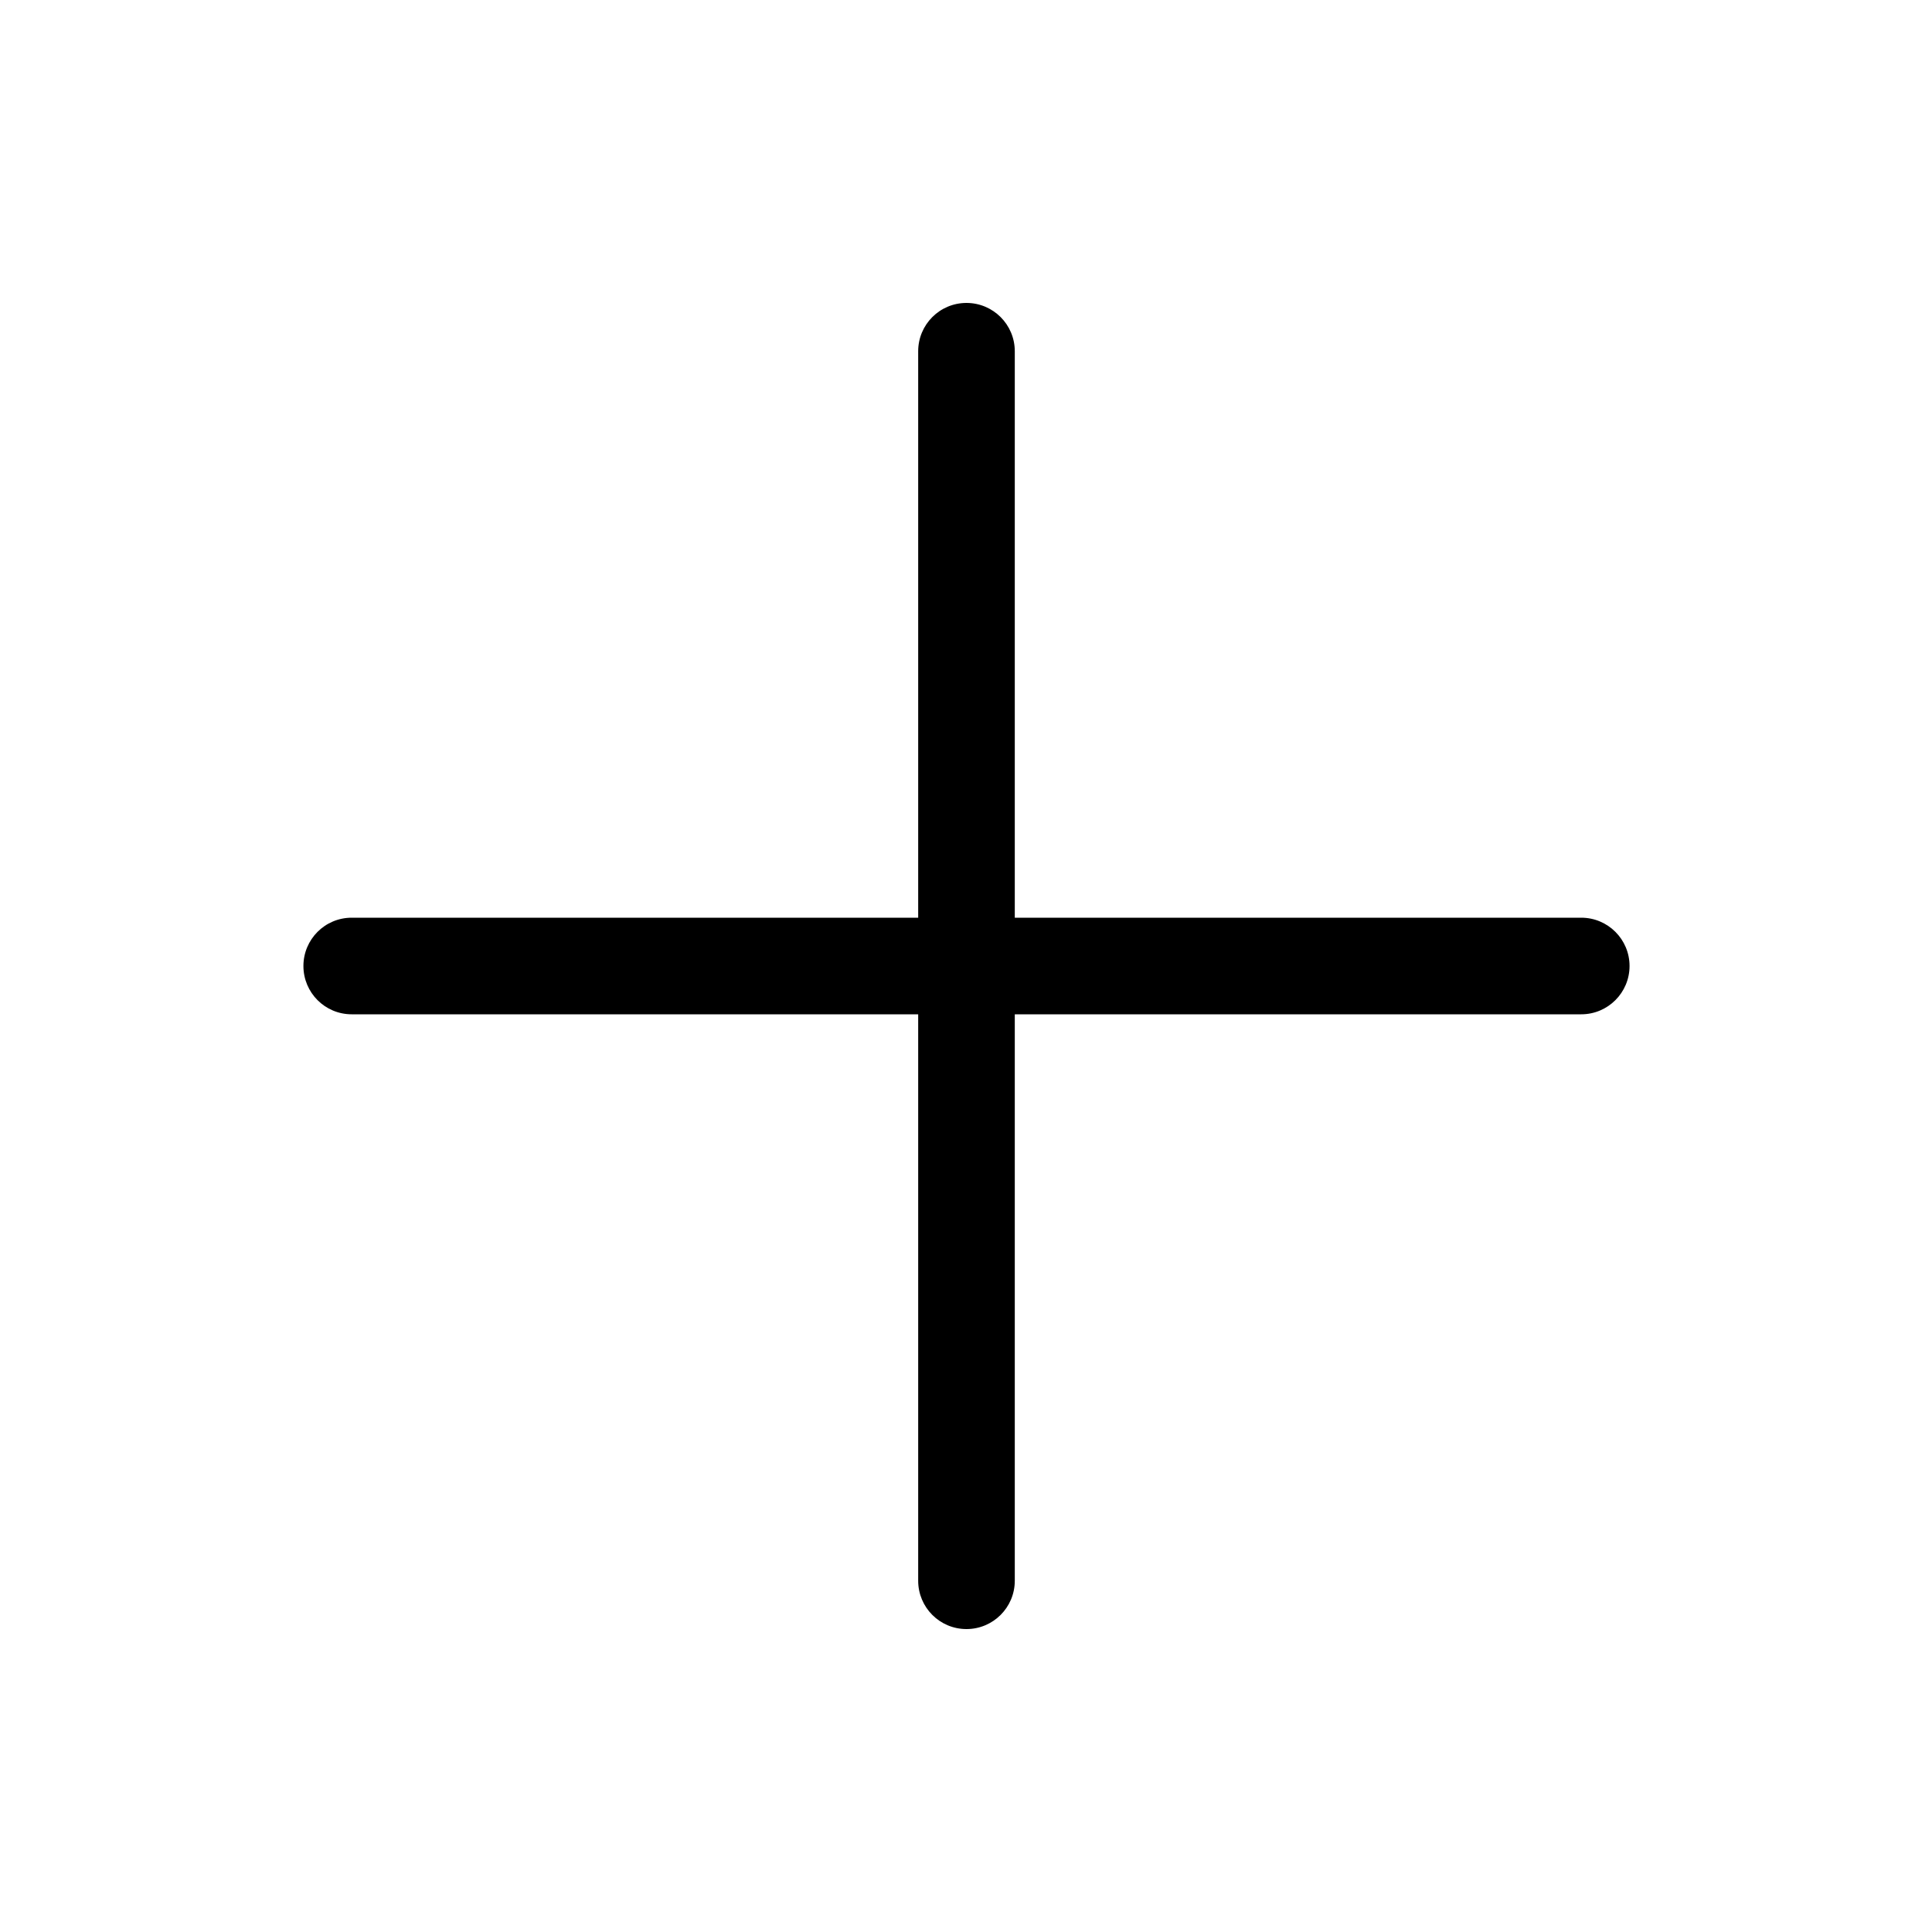
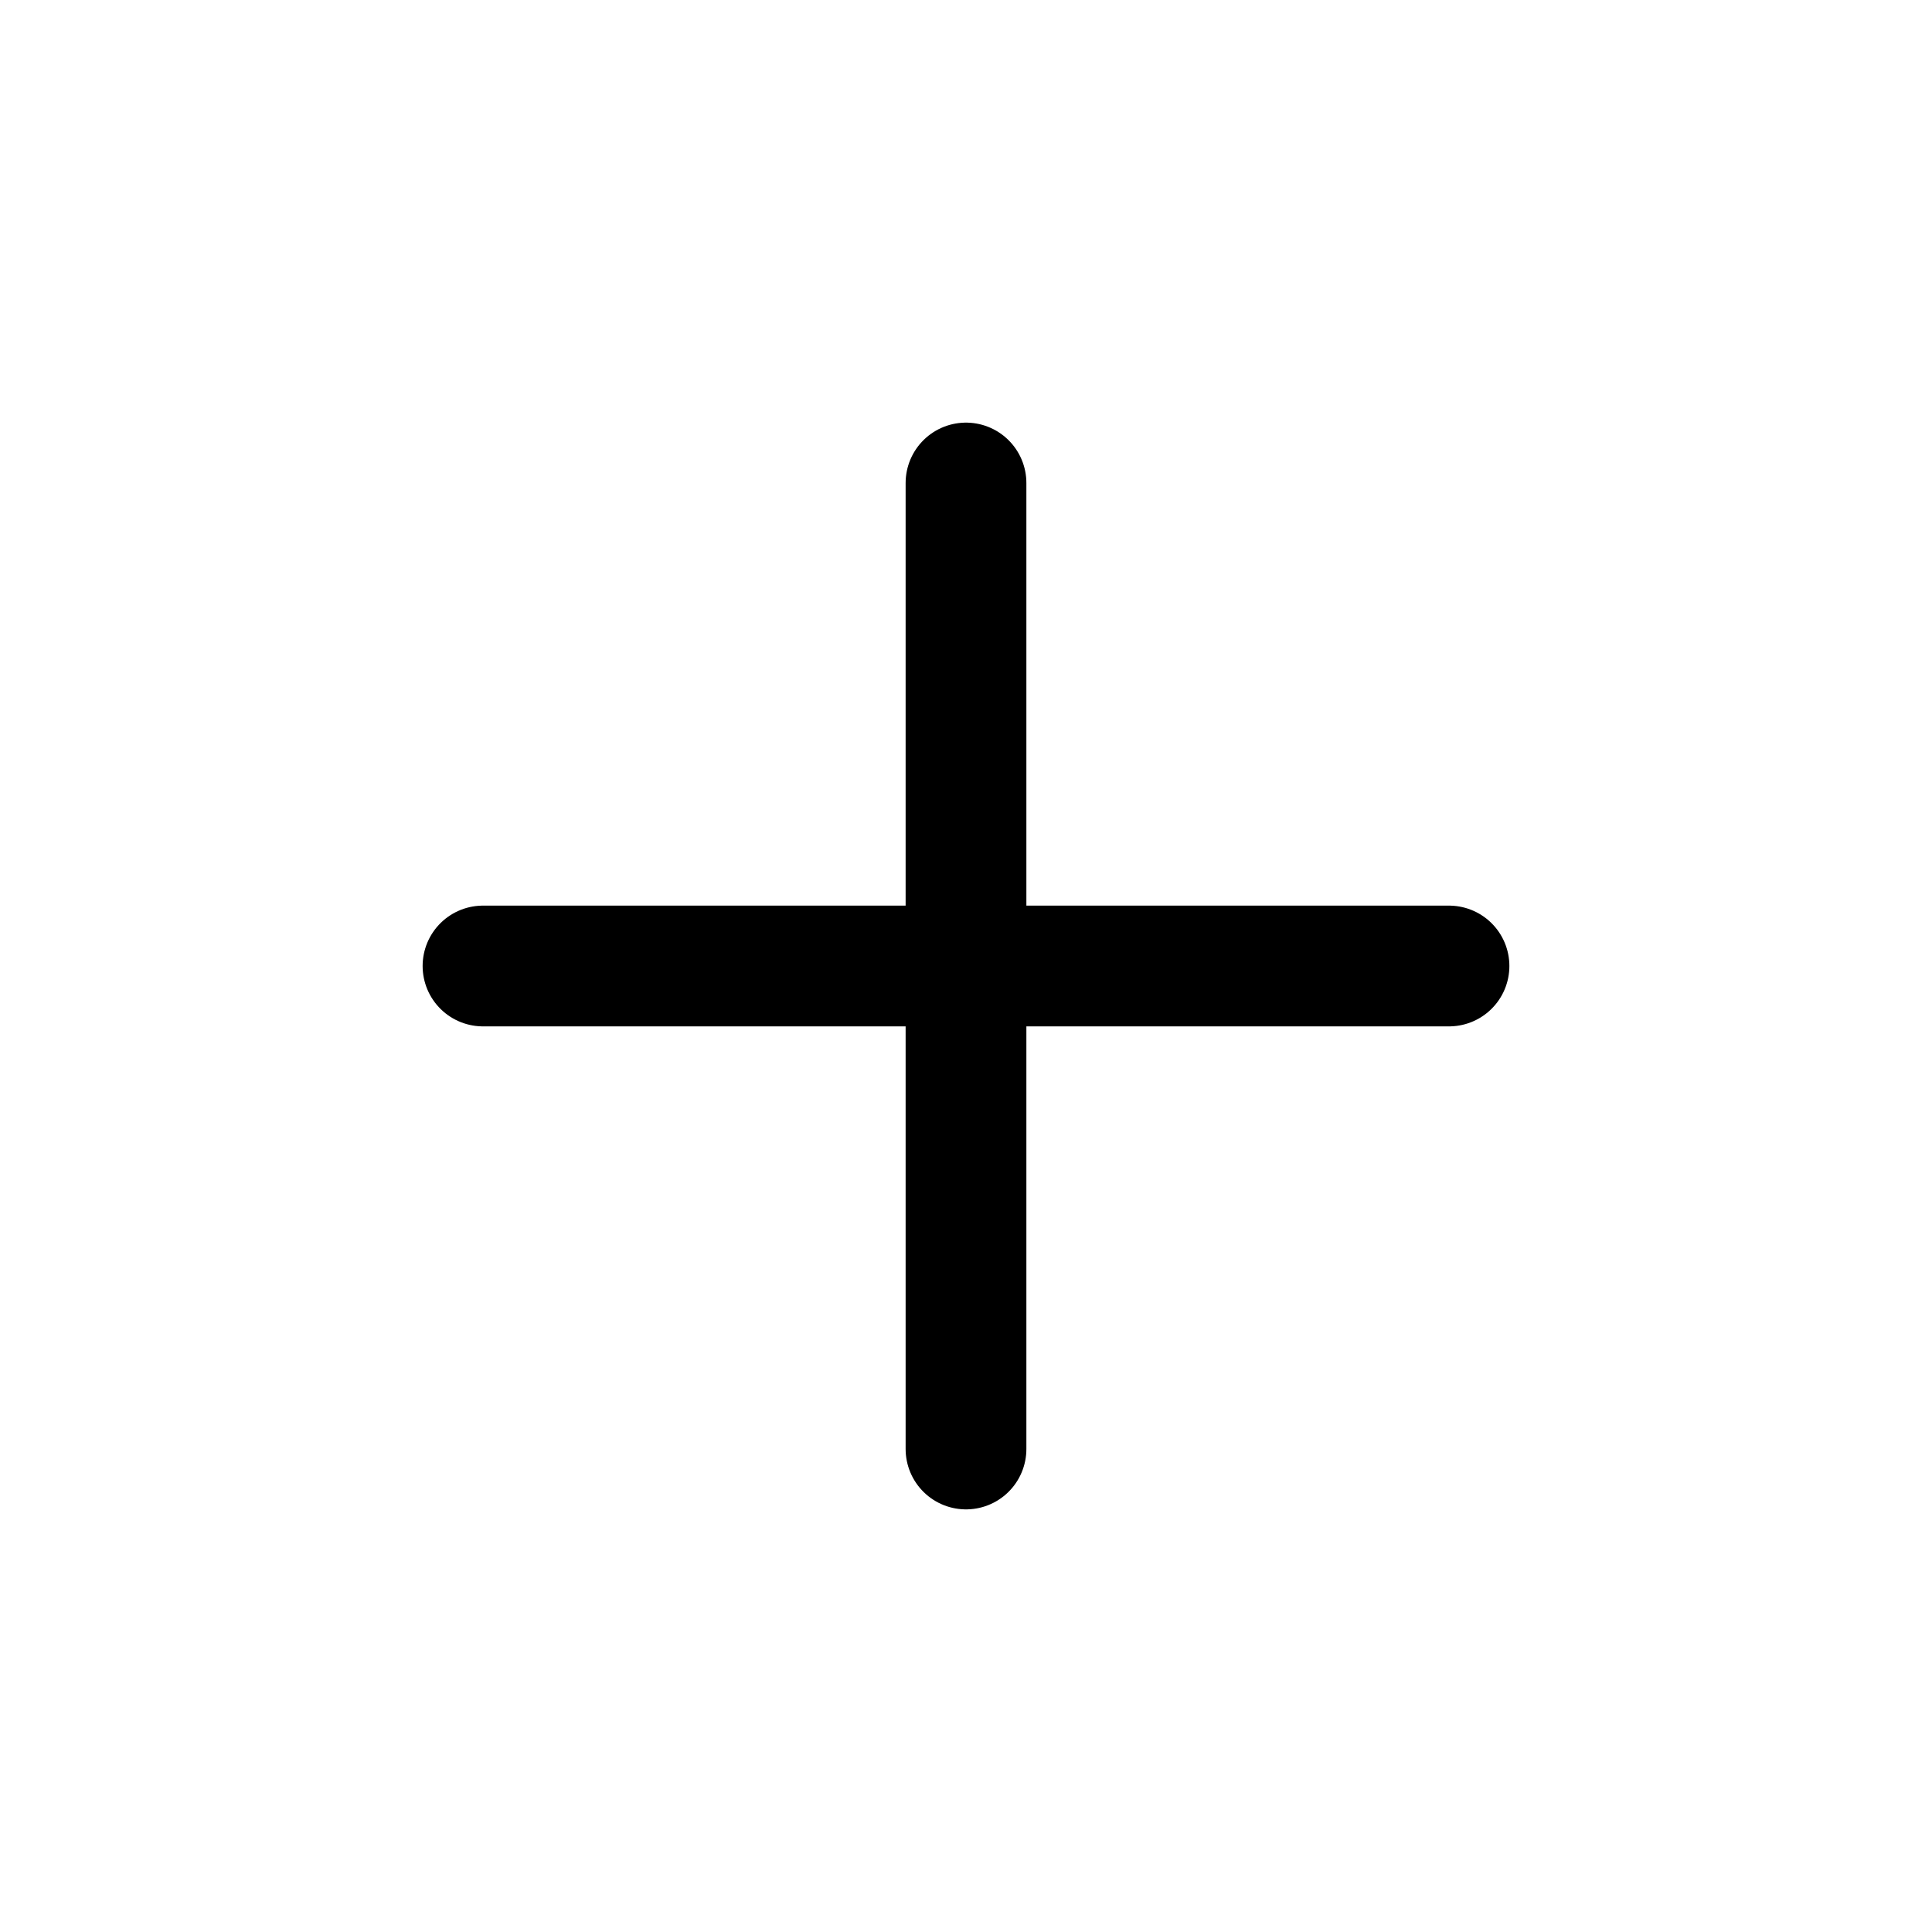
<svg xmlns="http://www.w3.org/2000/svg" width="20" height="20" viewBox="0 0 20 20" fill="none">
-   <path d="M3.641 9.5C3.364 9.5 3.141 9.724 3.141 10C3.141 10.276 3.364 10.5 3.641 10.5L3.641 9.5ZM16.369 10.5C16.645 10.5 16.869 10.276 16.869 10C16.869 9.724 16.645 9.5 16.369 9.5L16.369 10.5ZM10.505 3.636C10.505 3.36 10.281 3.136 10.005 3.136C9.728 3.136 9.505 3.36 9.505 3.636L10.505 3.636ZM9.505 16.364C9.505 16.64 9.728 16.864 10.005 16.864C10.281 16.864 10.505 16.64 10.505 16.364L9.505 16.364ZM3.641 10.5L16.369 10.5L16.369 9.5L3.641 9.5L3.641 10.5ZM9.505 3.636V16.364L10.505 16.364V3.636L9.505 3.636Z" fill="currentColor" />
+   <path d="M10 5V15M15 10L5 10" stroke="currentColor" stroke-width="1.25" stroke-linecap="round" stroke-linejoin="round" />
</svg>
